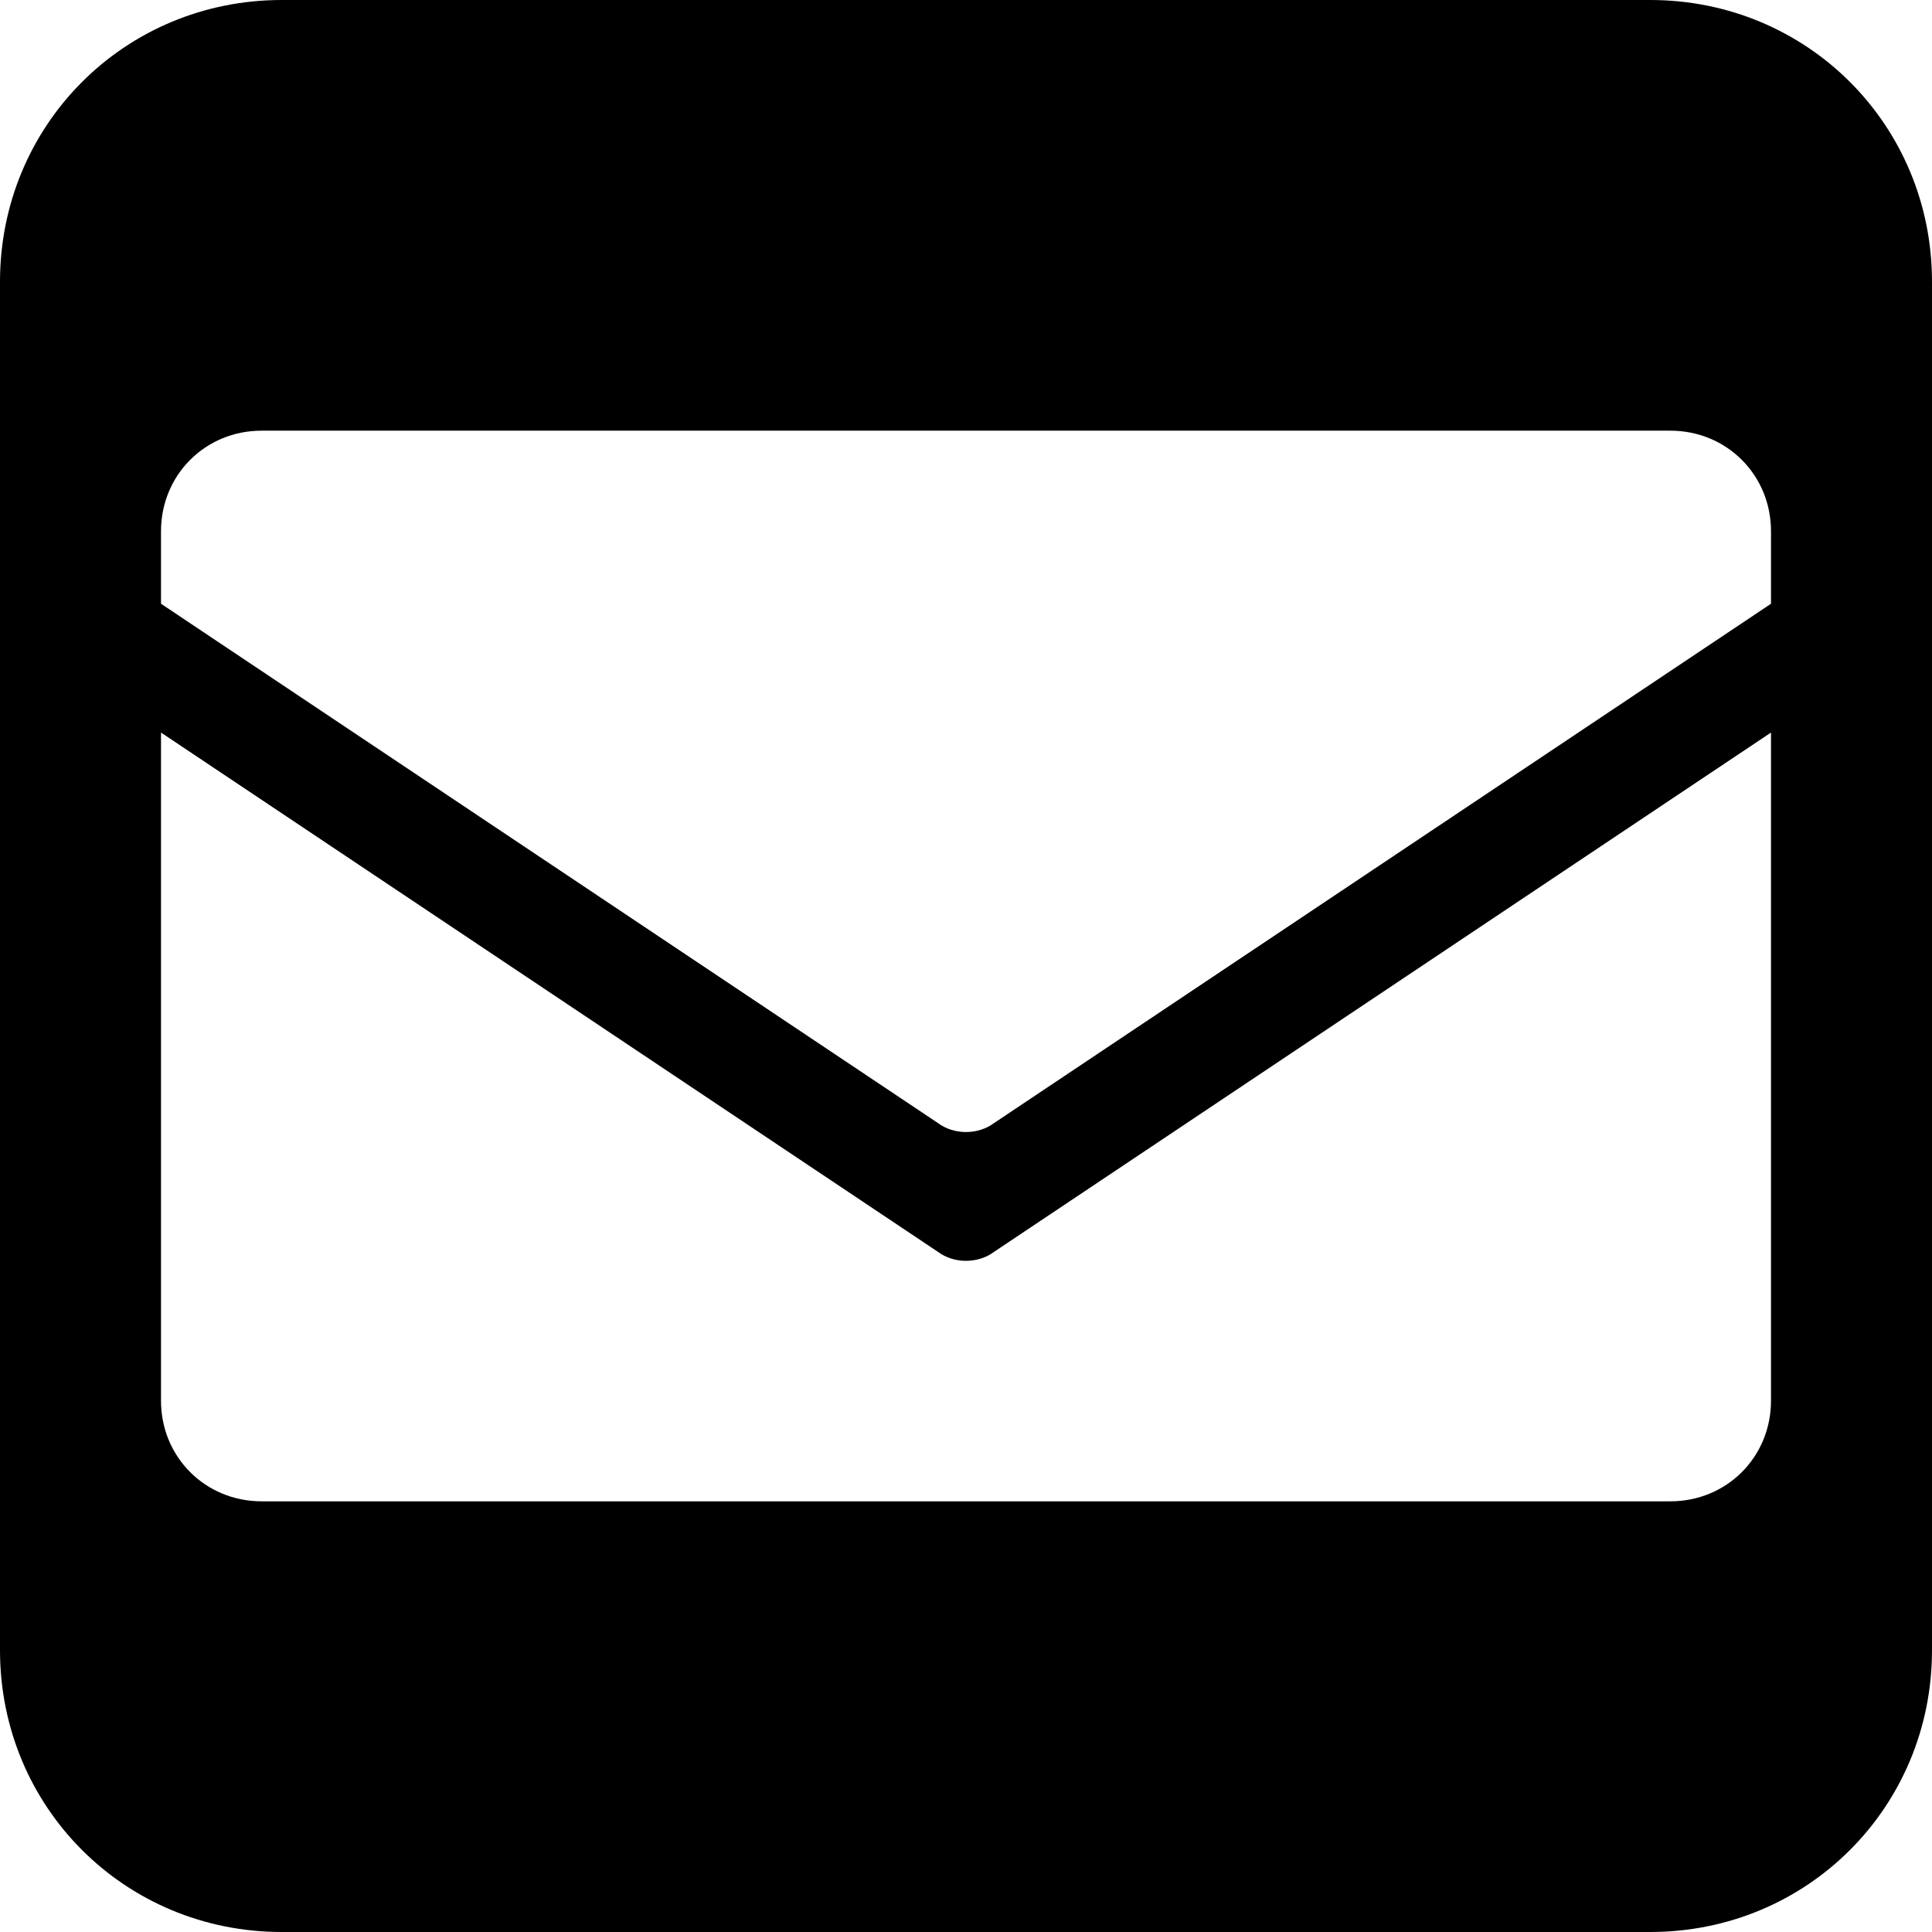
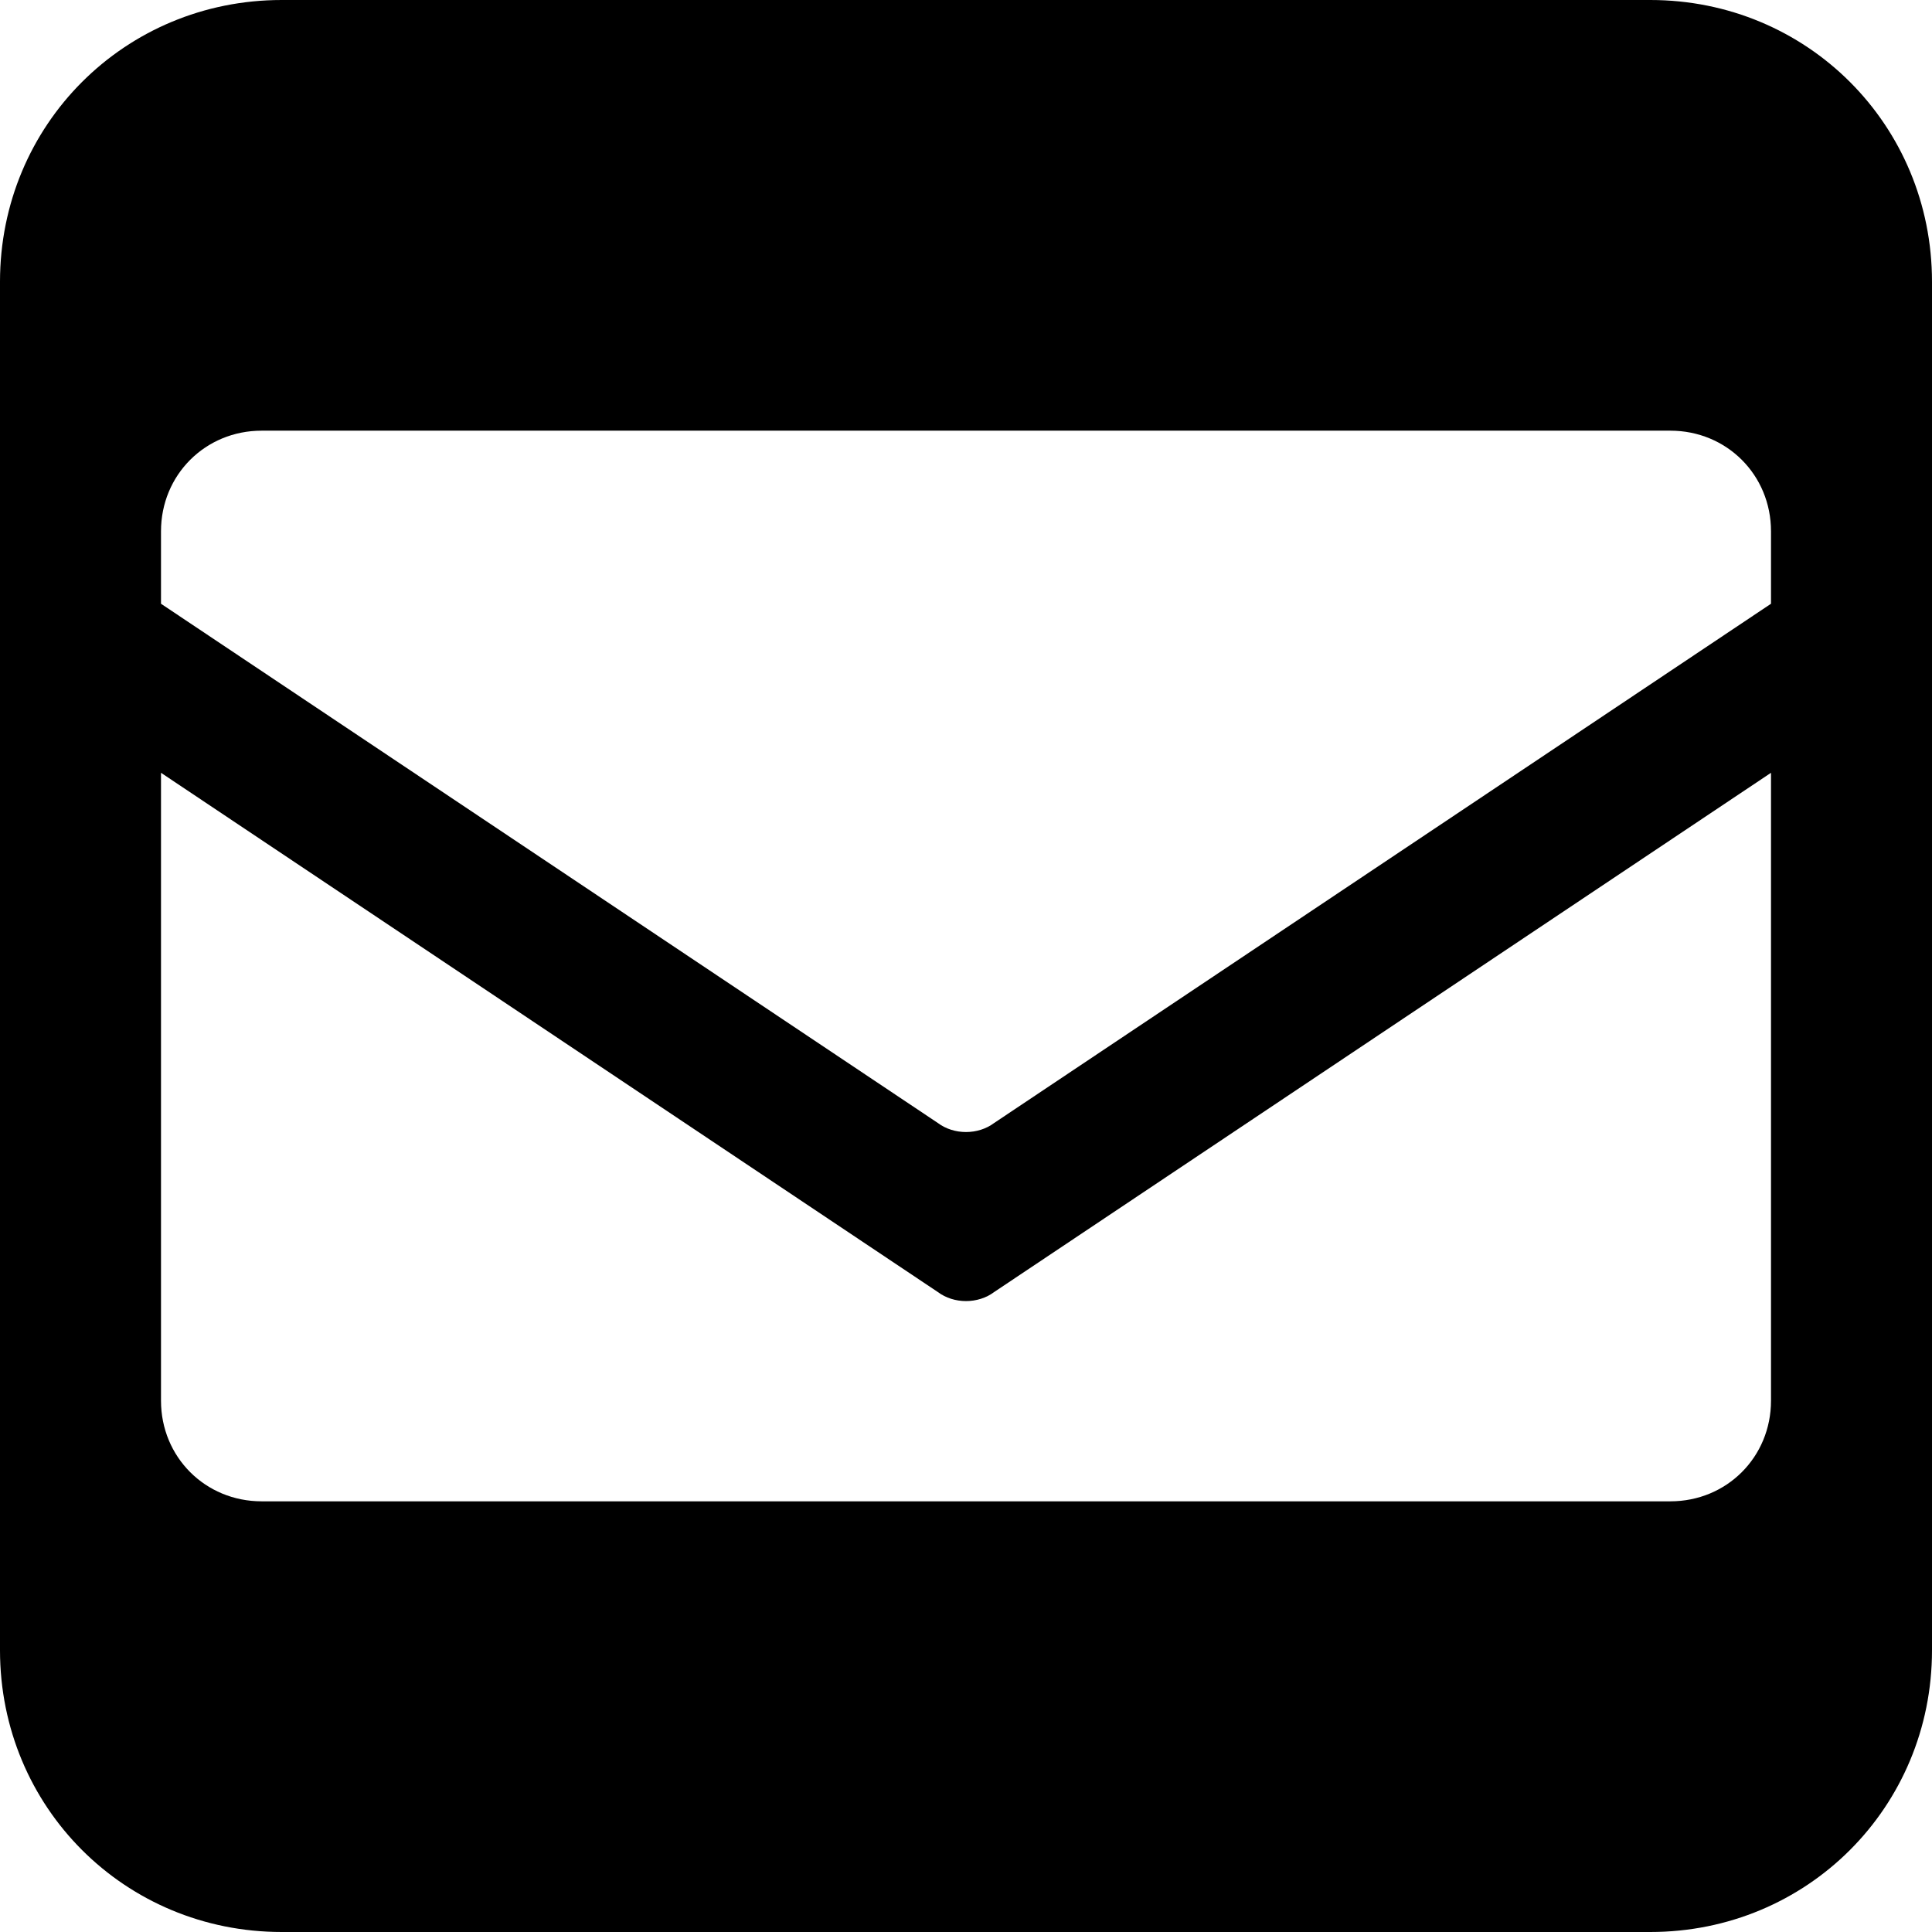
<svg xmlns="http://www.w3.org/2000/svg" version="1.1" id="圖層_1" x="0px" y="0px" viewBox="0 0 48 48" style="enable-background:new 0 0 48 48;" xml:space="preserve">
-   <path d="M41,0H7C3.1,0,0,3.1,0,7v34c0,3.9,3.1,7,7,7h34c3.9,0,7-3.1,7-7V7C48,3.1,44.9,0,41,0z M44,34.8c0,1.4-1.1,2.5-2.5,2.5h-35  c-1.4,0-2.5-1.1-2.5-2.5V18.2l19.3,12.9c0.4,0.3,1,0.3,1.4,0L44,18.2V34.8z M44,15L24.7,27.9c-0.4,0.3-1,0.3-1.4,0L4,15v-1.8  c0-1.4,1.1-2.5,2.5-2.5h35c1.4,0,2.5,1.1,2.5,2.5V15z" />
+   <path d="M41,0H7C3.1,0,0,3.1,0,7v34c0,3.9,3.1,7,7,7h34c3.9,0,7-3.1,7-7V7C48,3.1,44.9,0,41,0z M44,34.8c0,1.4-1.1,2.5-2.5,2.5h-35  c-1.4,0-2.5-1.1-2.5-2.5V19.2l19.3,12.9c0.4,0.3,1,0.3,1.4,0L44,19.2V34.8z M44,15L24.7,27.9c-0.4,0.3-1,0.3-1.4,0L4,15v-1.8  c0-1.4,1.1-2.5,2.5-2.5h35c1.4,0,2.5,1.1,2.5,2.5V15z" />
</svg>
